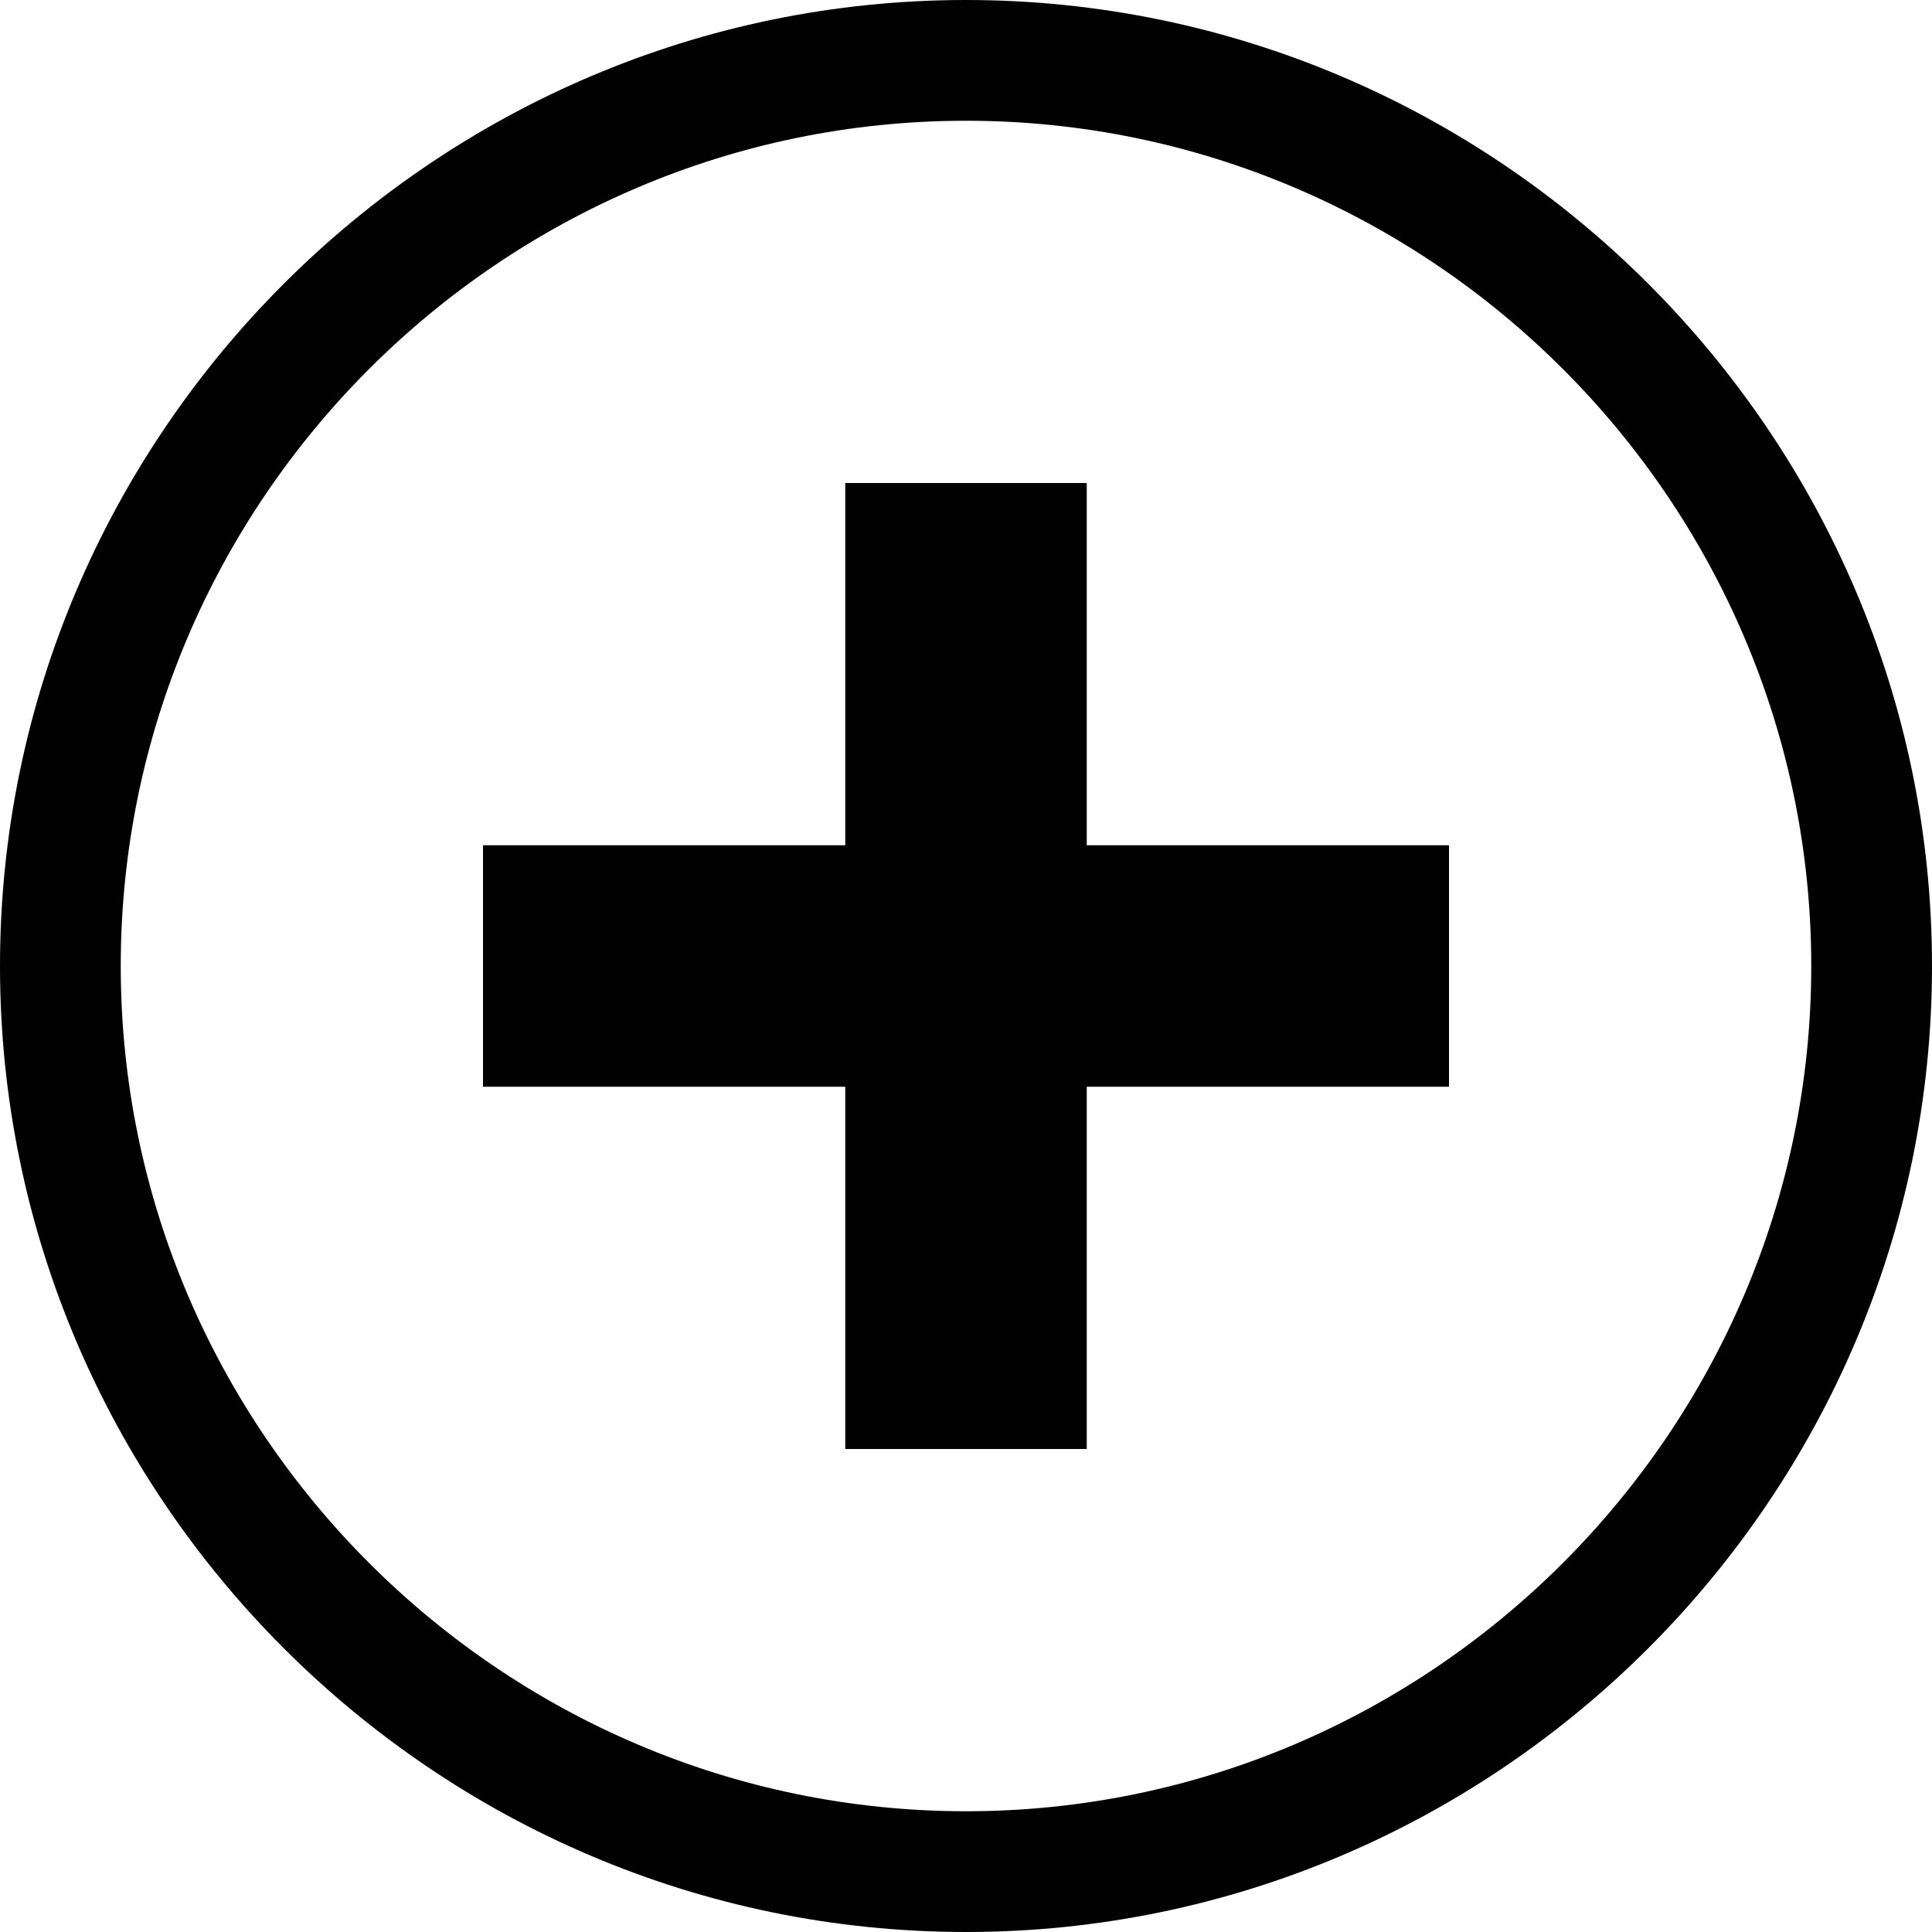
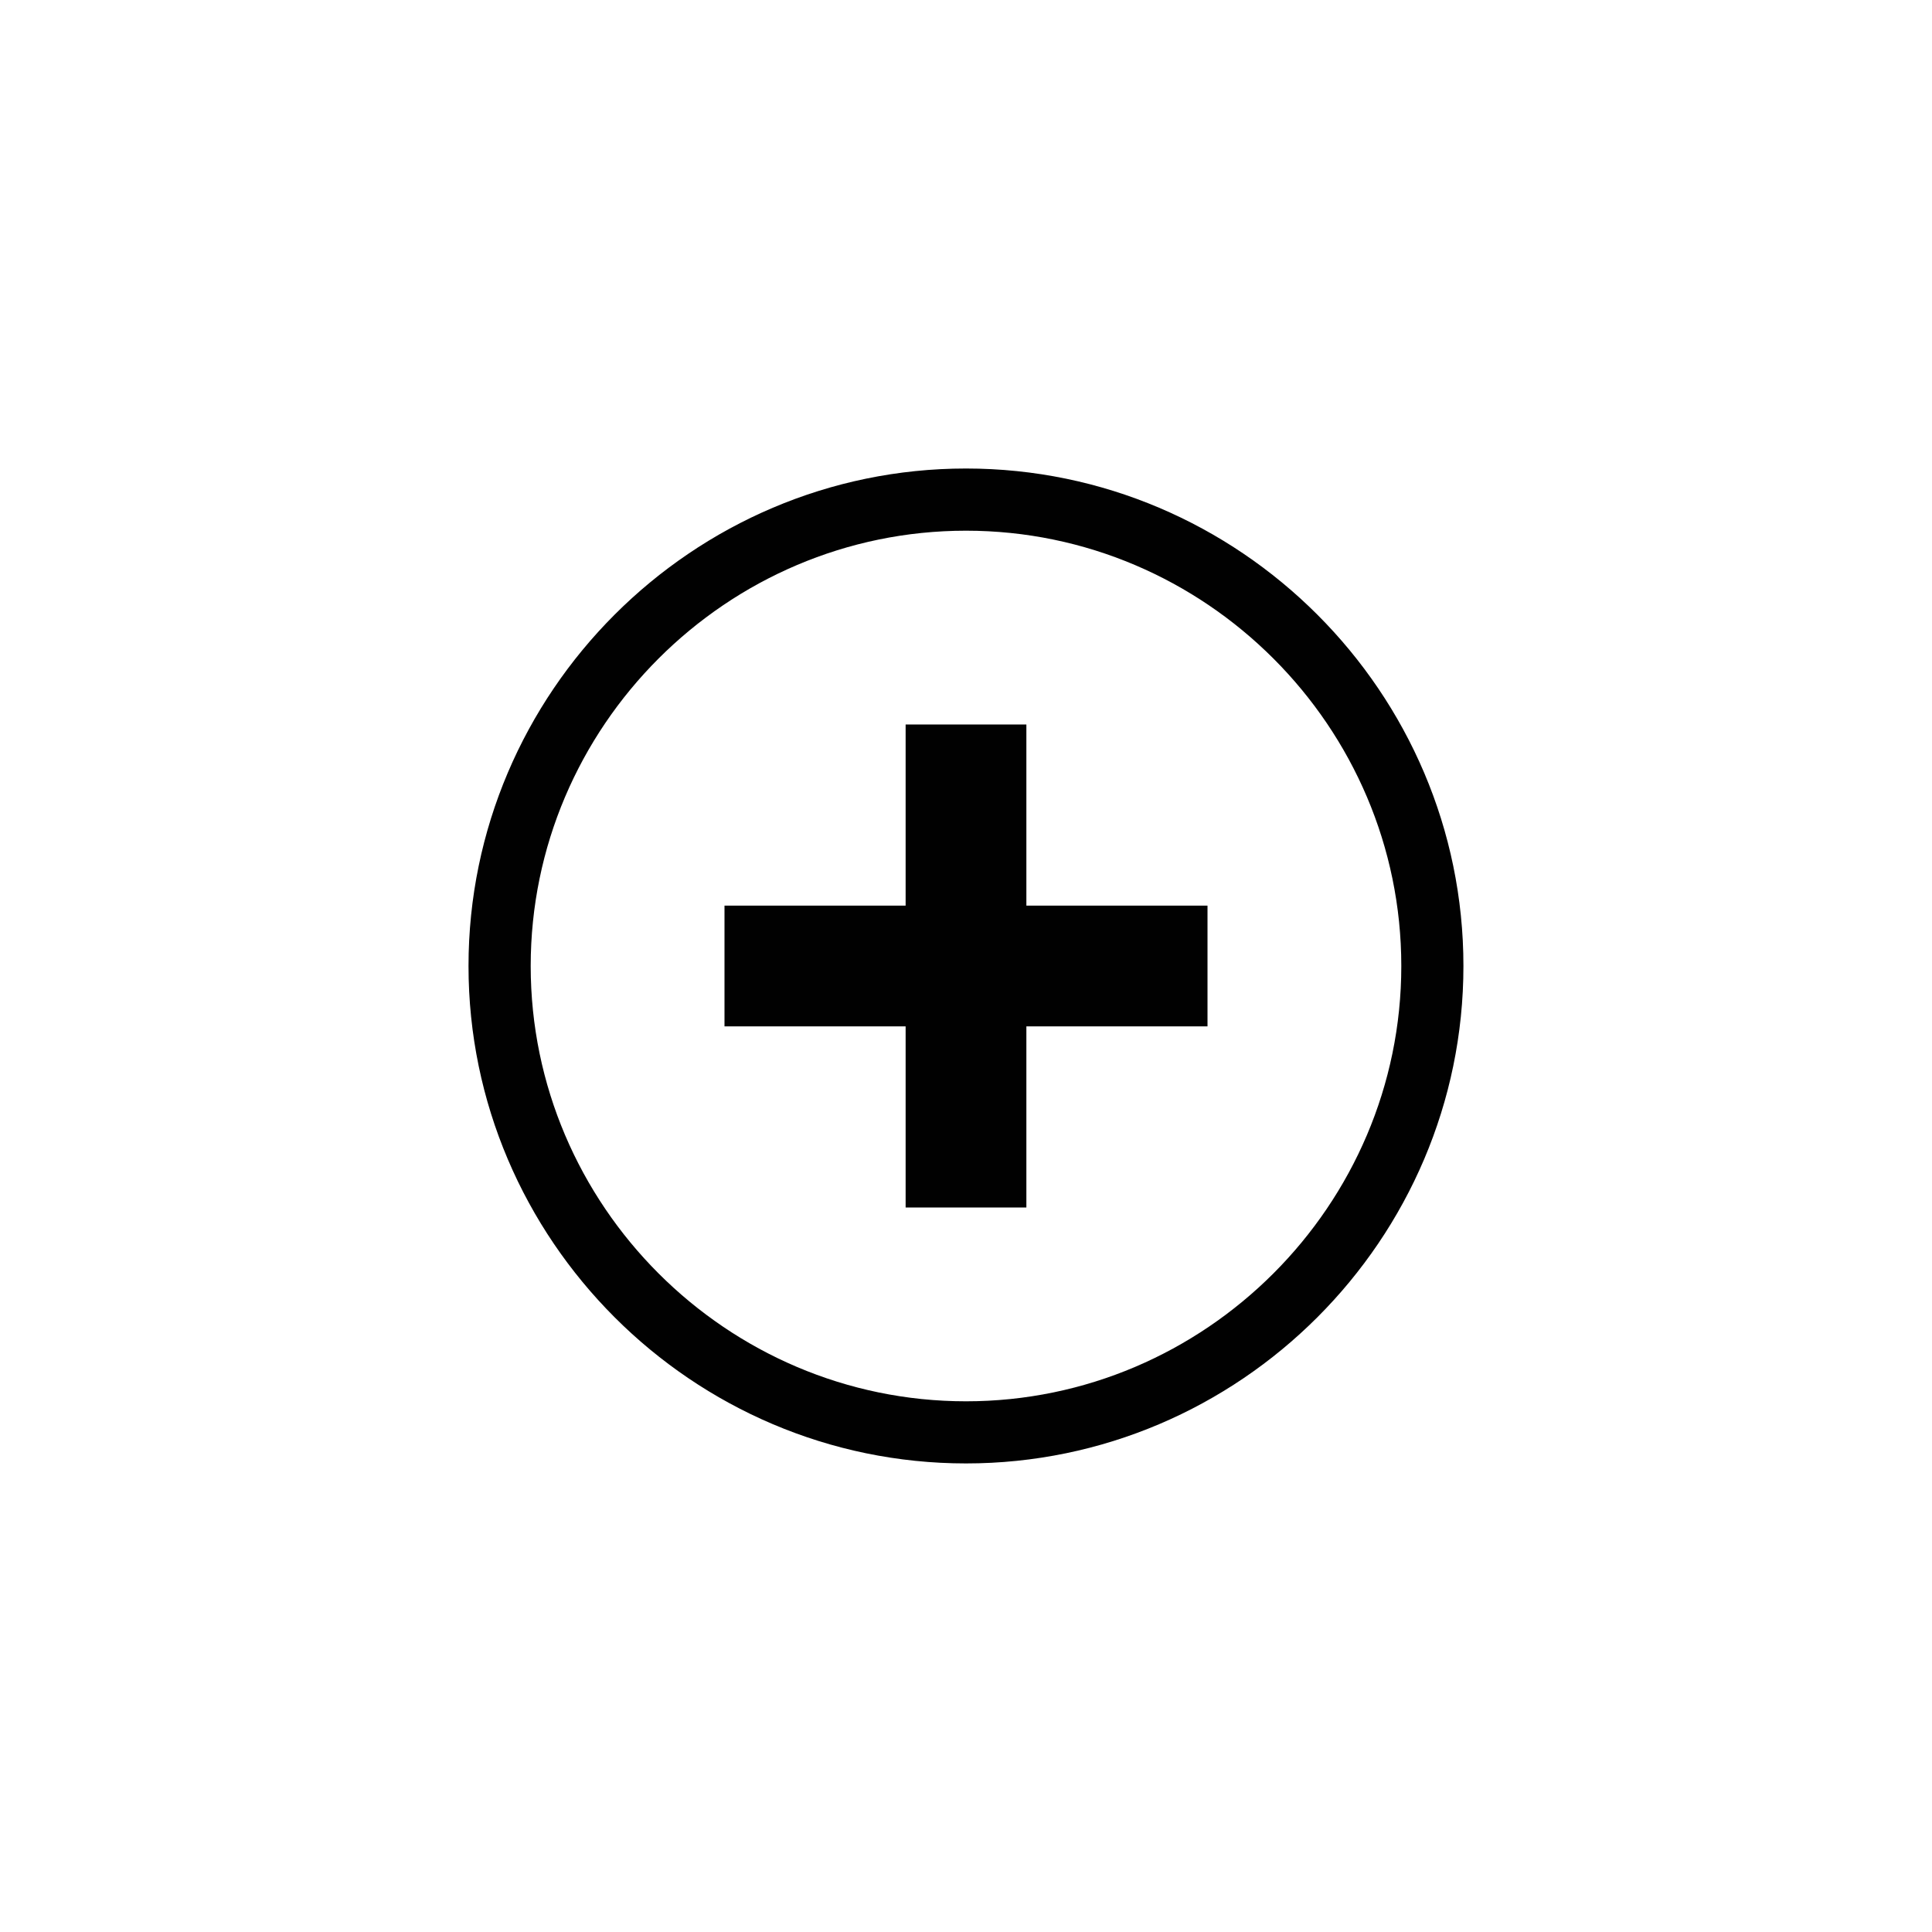
<svg xmlns="http://www.w3.org/2000/svg" version="1.1" id="Layer_1" x="0px" y="0px" width="32px" height="32px" viewBox="0 0 32 32" enable-background="new 0 0 32 32" xml:space="preserve">
-   <rect x="14" y="8" fill="#010101" width="4" height="16" />
-   <rect x="8" y="14" fill="#010101" width="16" height="4" />
+   <rect x="15" y="12" fill="#010101" width="2" height="8" />
+   <rect x="12" y="15" fill="#010101" width="8" height="2" />
  <g>
-     <path fill="#010101" d="M16,2c7.699,0,14,6.3,14,14c0,7.699-6.301,14-14,14C8.3,30,2,23.699,2,16C2,8.3,8.3,2,16,2 M16,0   C7.2,0,0,7.2,0,16c0,8.801,7.2,16,16,16c8.801,0,16-7.199,16-16C32,7.2,24.801,0,16,0L16,0z" />
+     <path fill="#010101" d="M16,8.79c3.965,0,7.21,3.244,7.21,7.21c0,3.965-3.245,7.21-7.21,7.21c-3.966,0-7.21-3.245-7.21-7.21   C8.79,12.034,12.034,8.79,16,8.79 M16,7.76c-4.532,0-8.24,3.707-8.24,8.24c0,4.532,3.708,8.239,8.24,8.239s8.239-3.707,8.239-8.239   C24.239,11.467,20.532,7.76,16,7.76L16,7.76z" />
  </g>
</svg>
